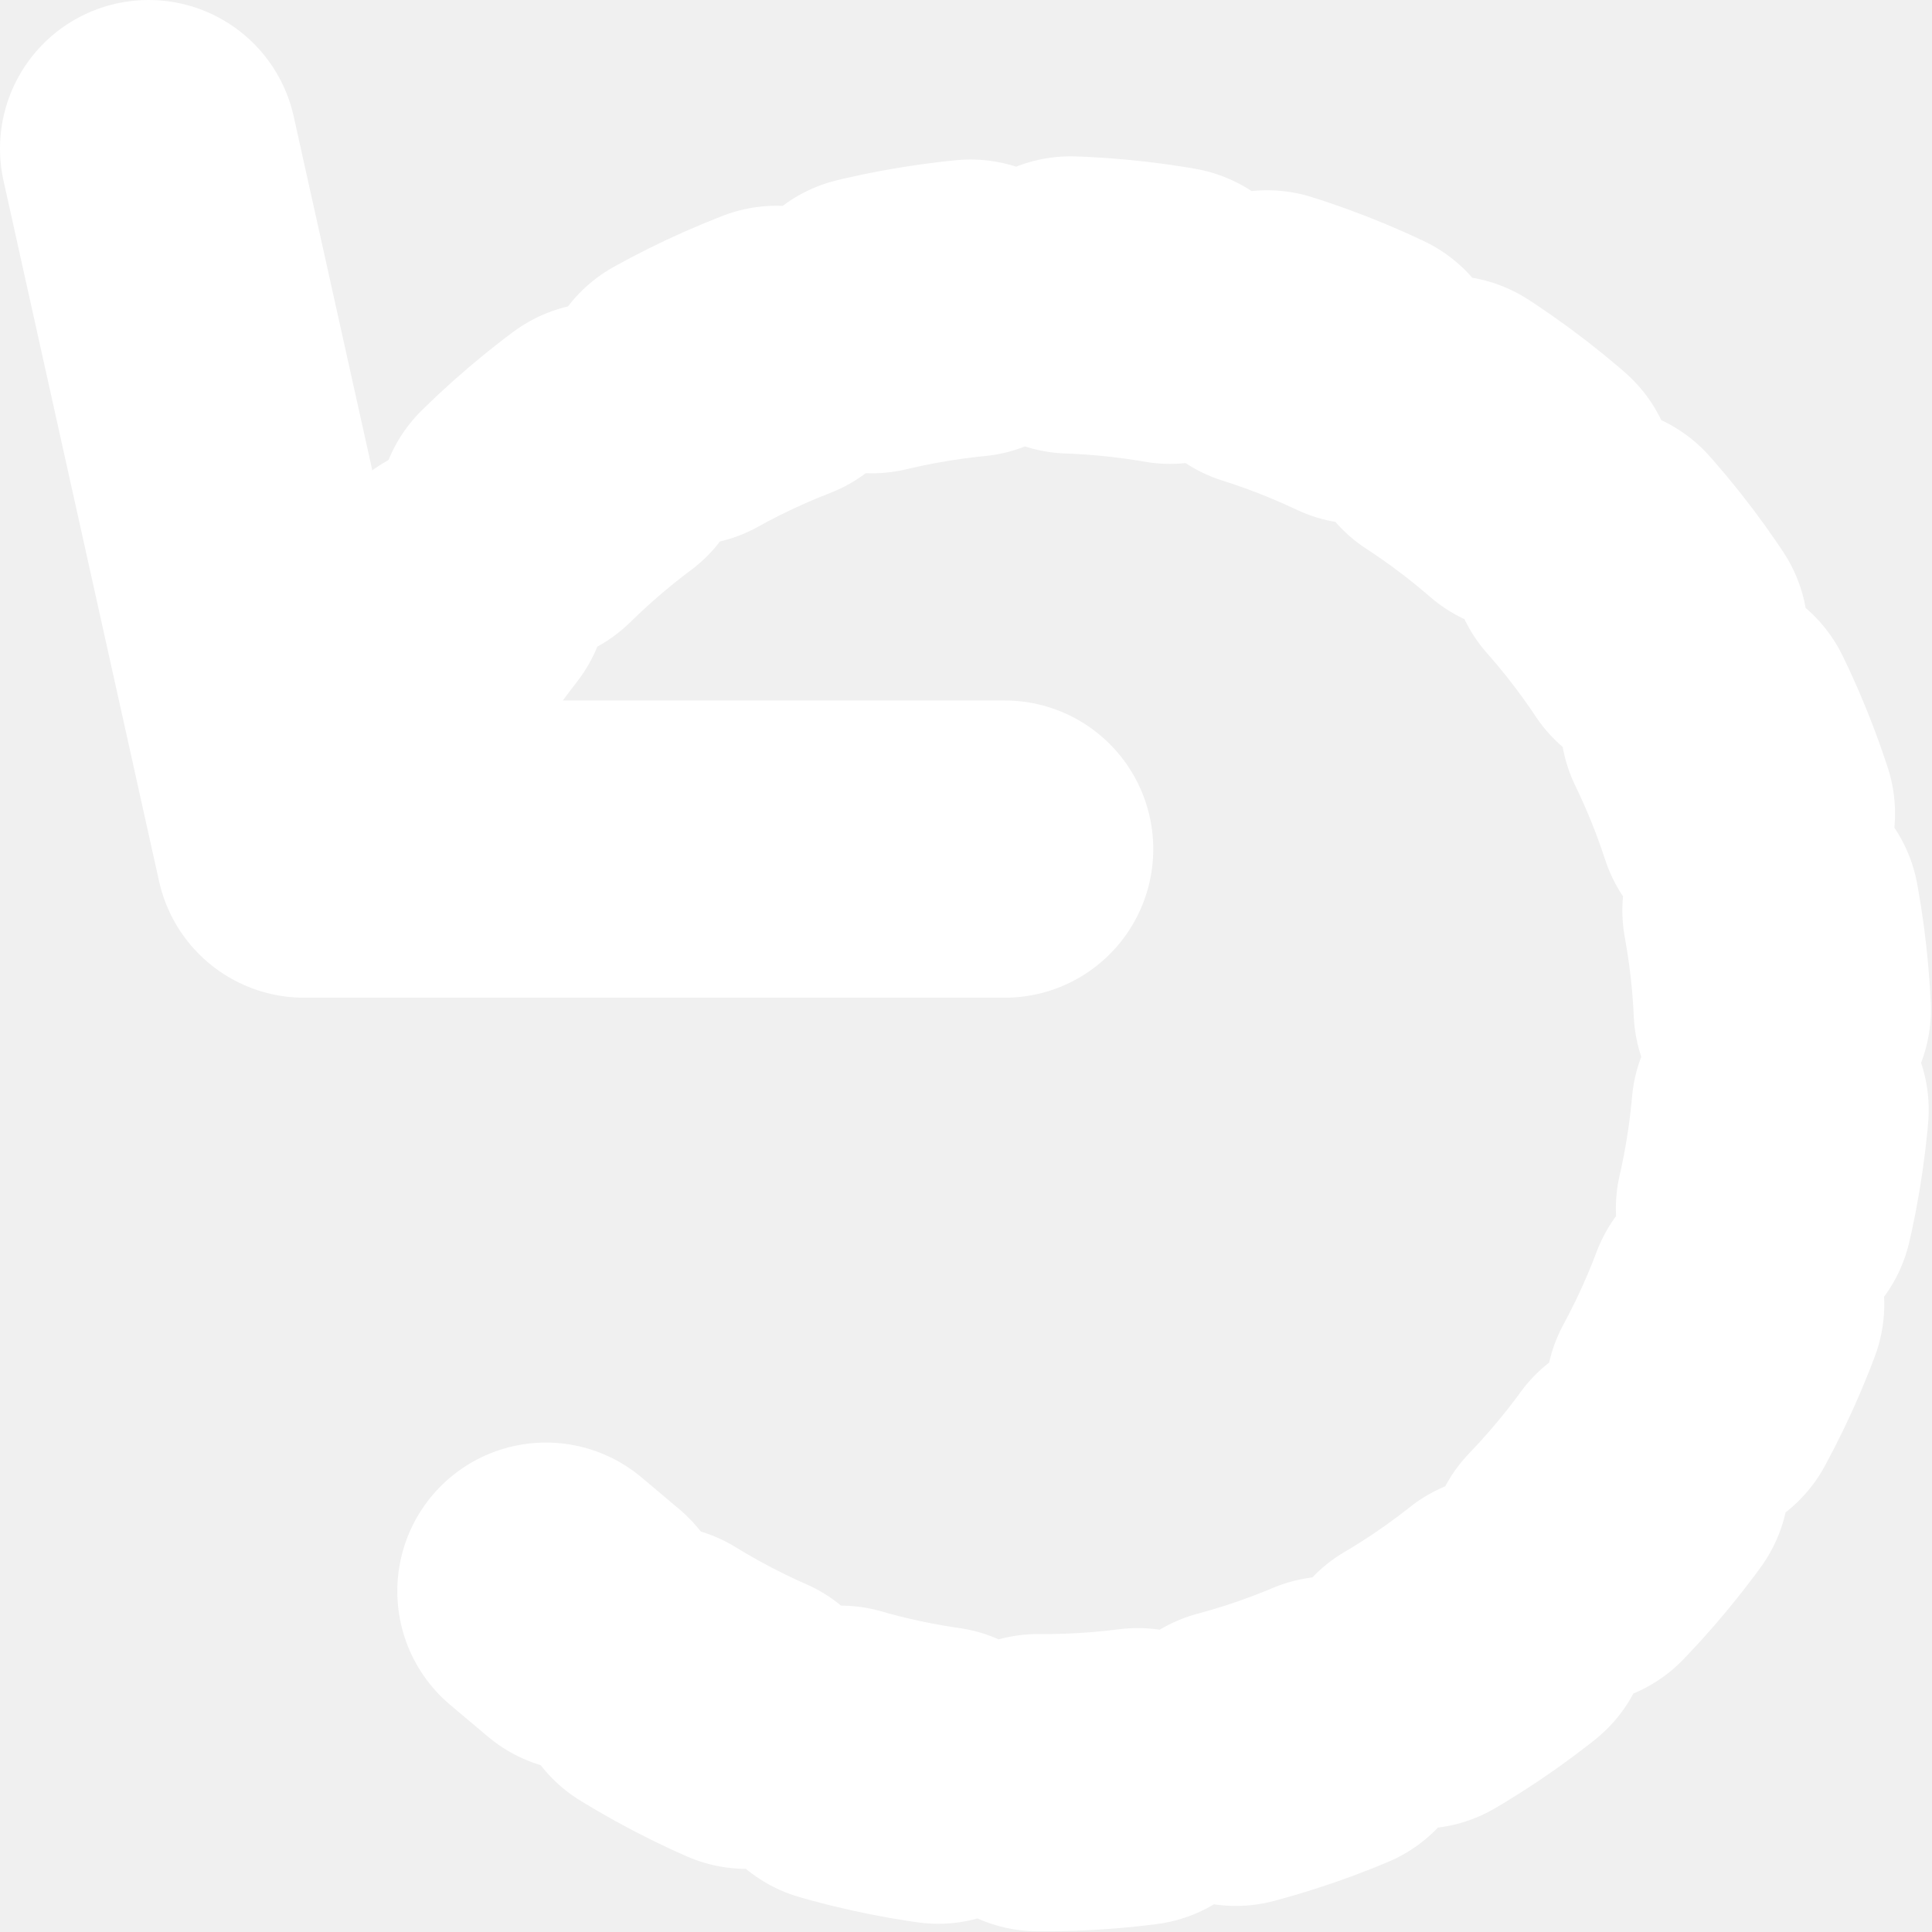
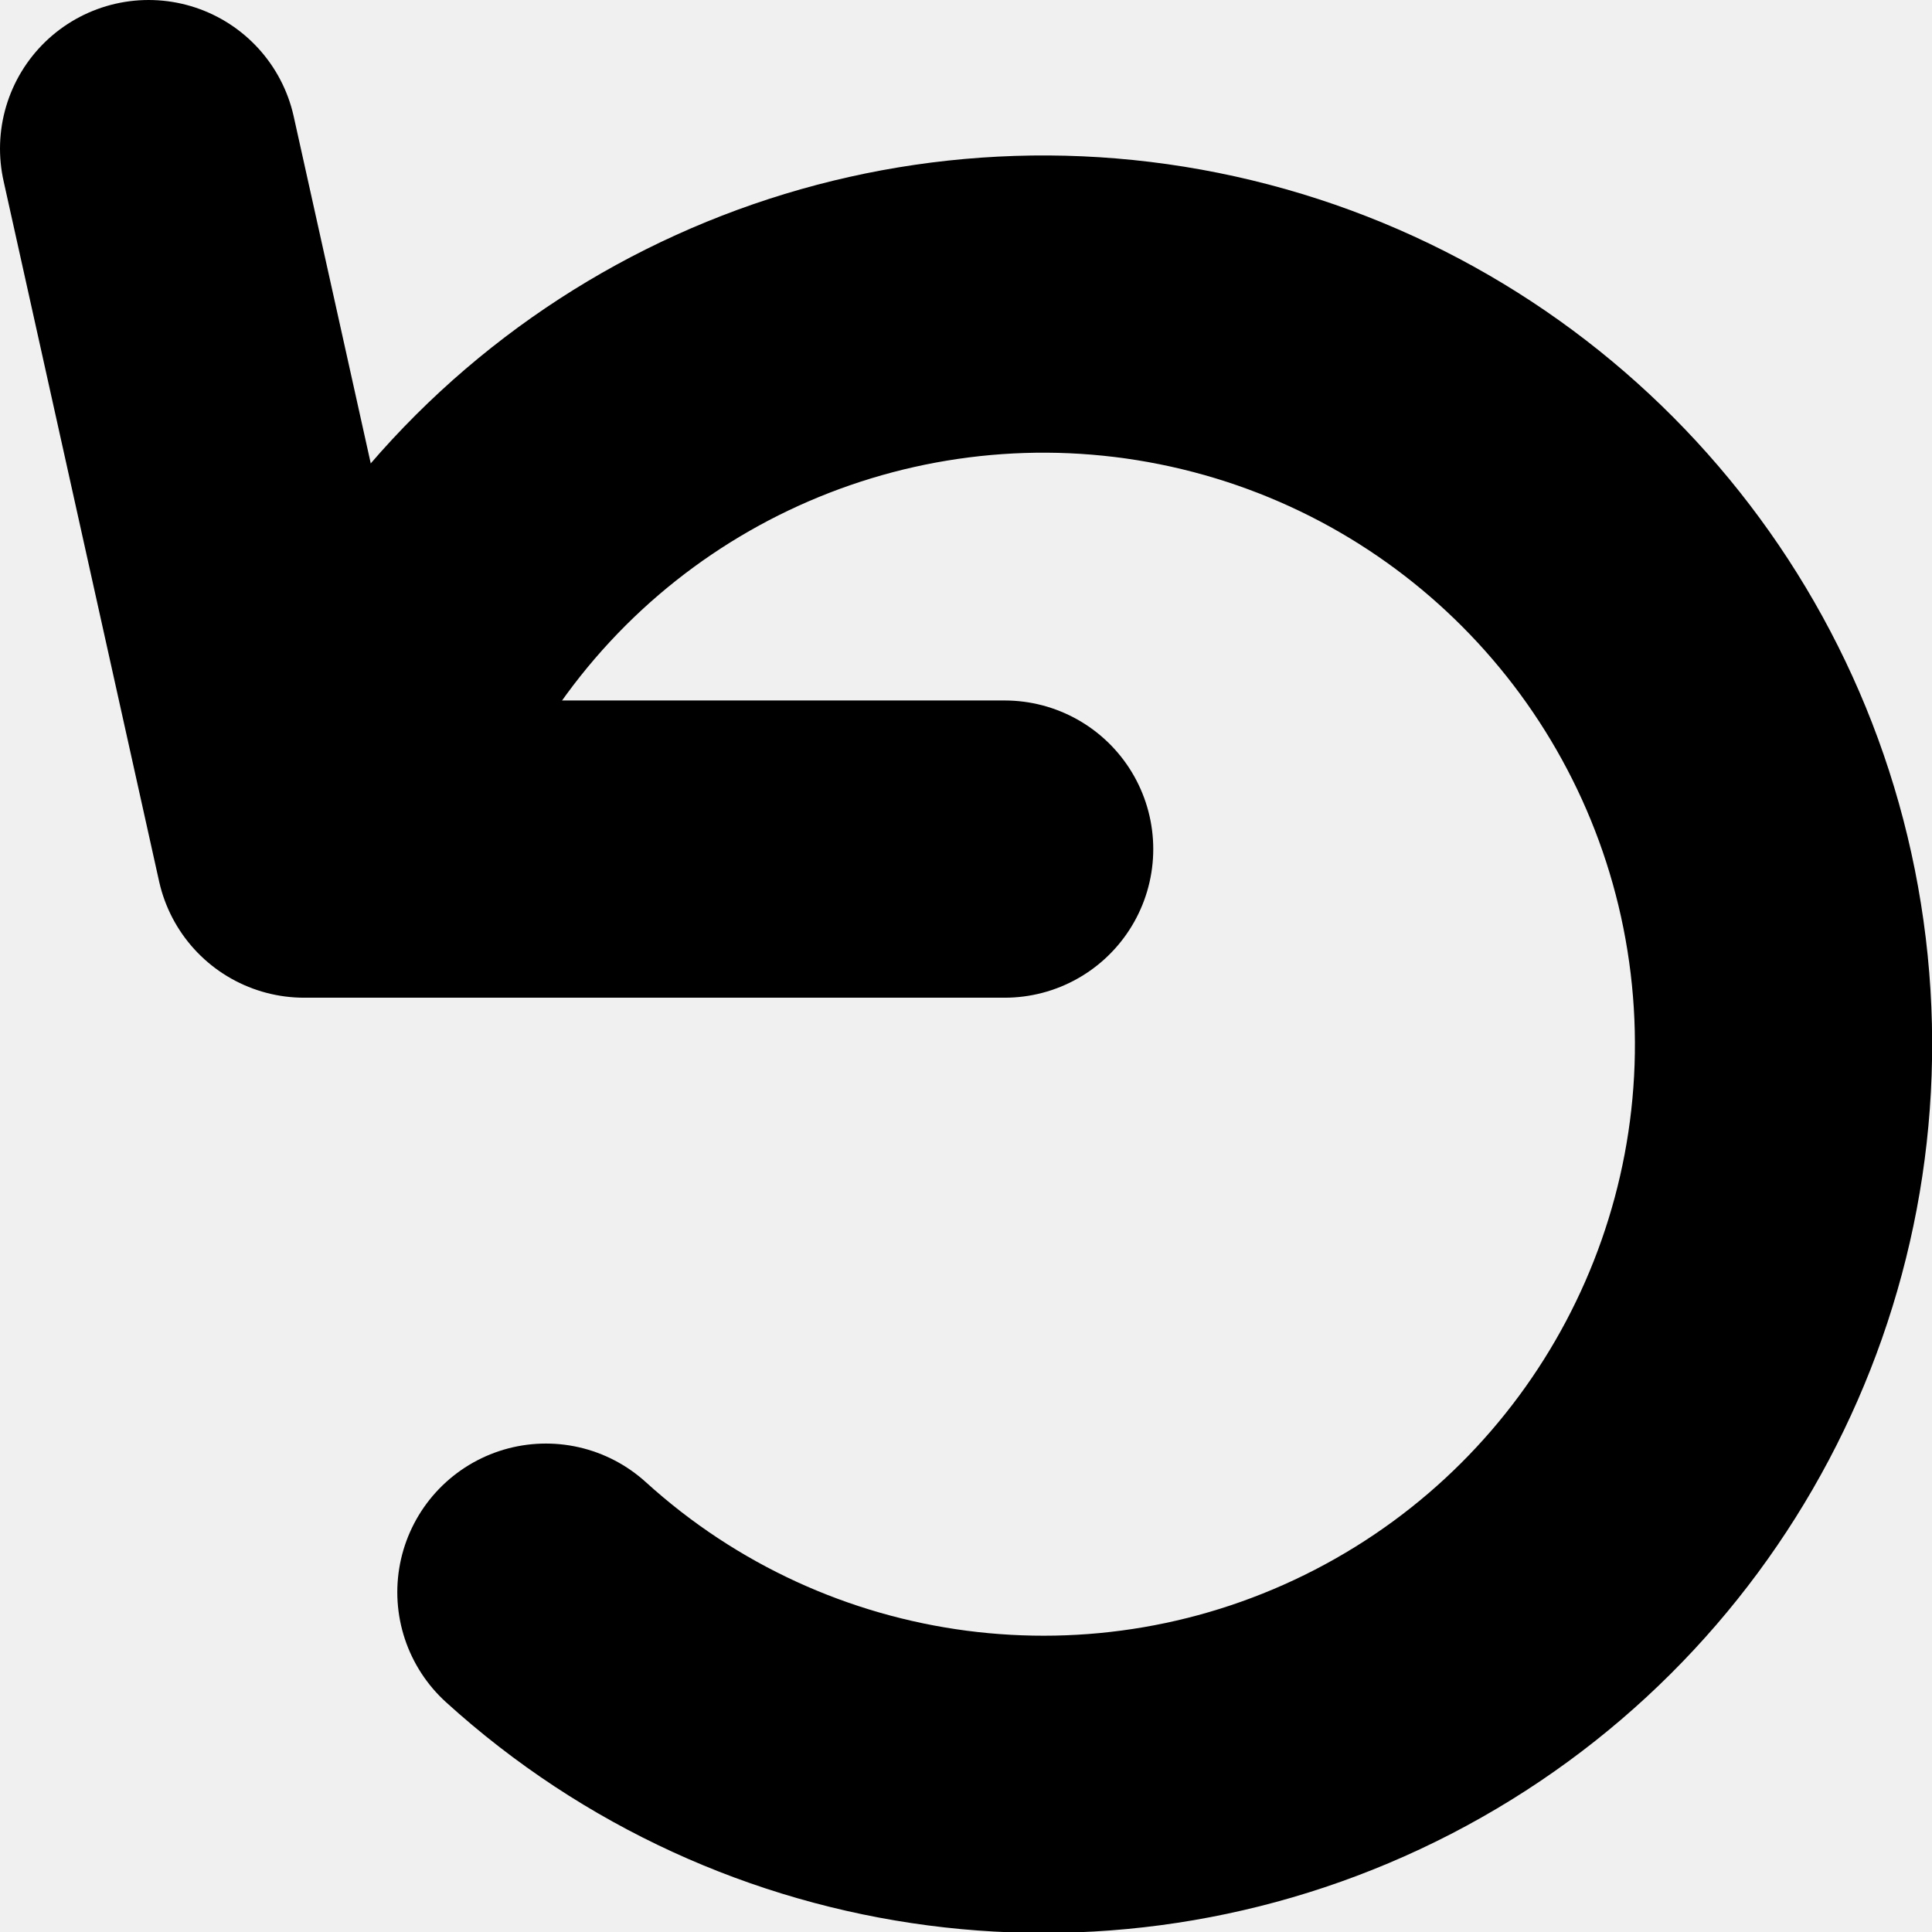
<svg xmlns="http://www.w3.org/2000/svg" viewBox="0 0 19.5 19.5">
-   <defs>
-     <style>.cls-1,.cls-2{fill:none;stroke:#fff;stroke-linecap:round;stroke-linejoin:round;stroke-width:3px;}.cls-2{stroke-dasharray:1.01 1.01;}</style>
-   </defs>
-   <g id="Layer_2" data-name="Layer 2">
-     <g id="Layer_1-2" data-name="Layer 1">
-       <path class="cls-1" d="M4.35,6.36c.09-.14.19-.27.29-.4" />
-       <path class="cls-2" d="M5.31,5.21a7.46,7.46,0,1,1,1,11.47" />
-       <path class="cls-1" d="M5.89,16.38l-.38-.32" />
-       <polyline class="cls-1" points="1.5 1.5 3.07 8.57 10.14 8.57" />
-     </g>
-   </g>
+   <path d="M17.7,16.29A7.47,7.47,0,1,1,18.87,26" transform="translate(-13.36 -9.93)" style="fill:none;stroke:#000;stroke-linecap:round;stroke-linejoin:round;stroke-width:3px" />
+   <polyline points="1.5 1.5 3.07 8.57 10.14 8.57" style="fill:none;stroke:#000;stroke-linecap:round;stroke-linejoin:round;stroke-width:3px" />
</svg>
